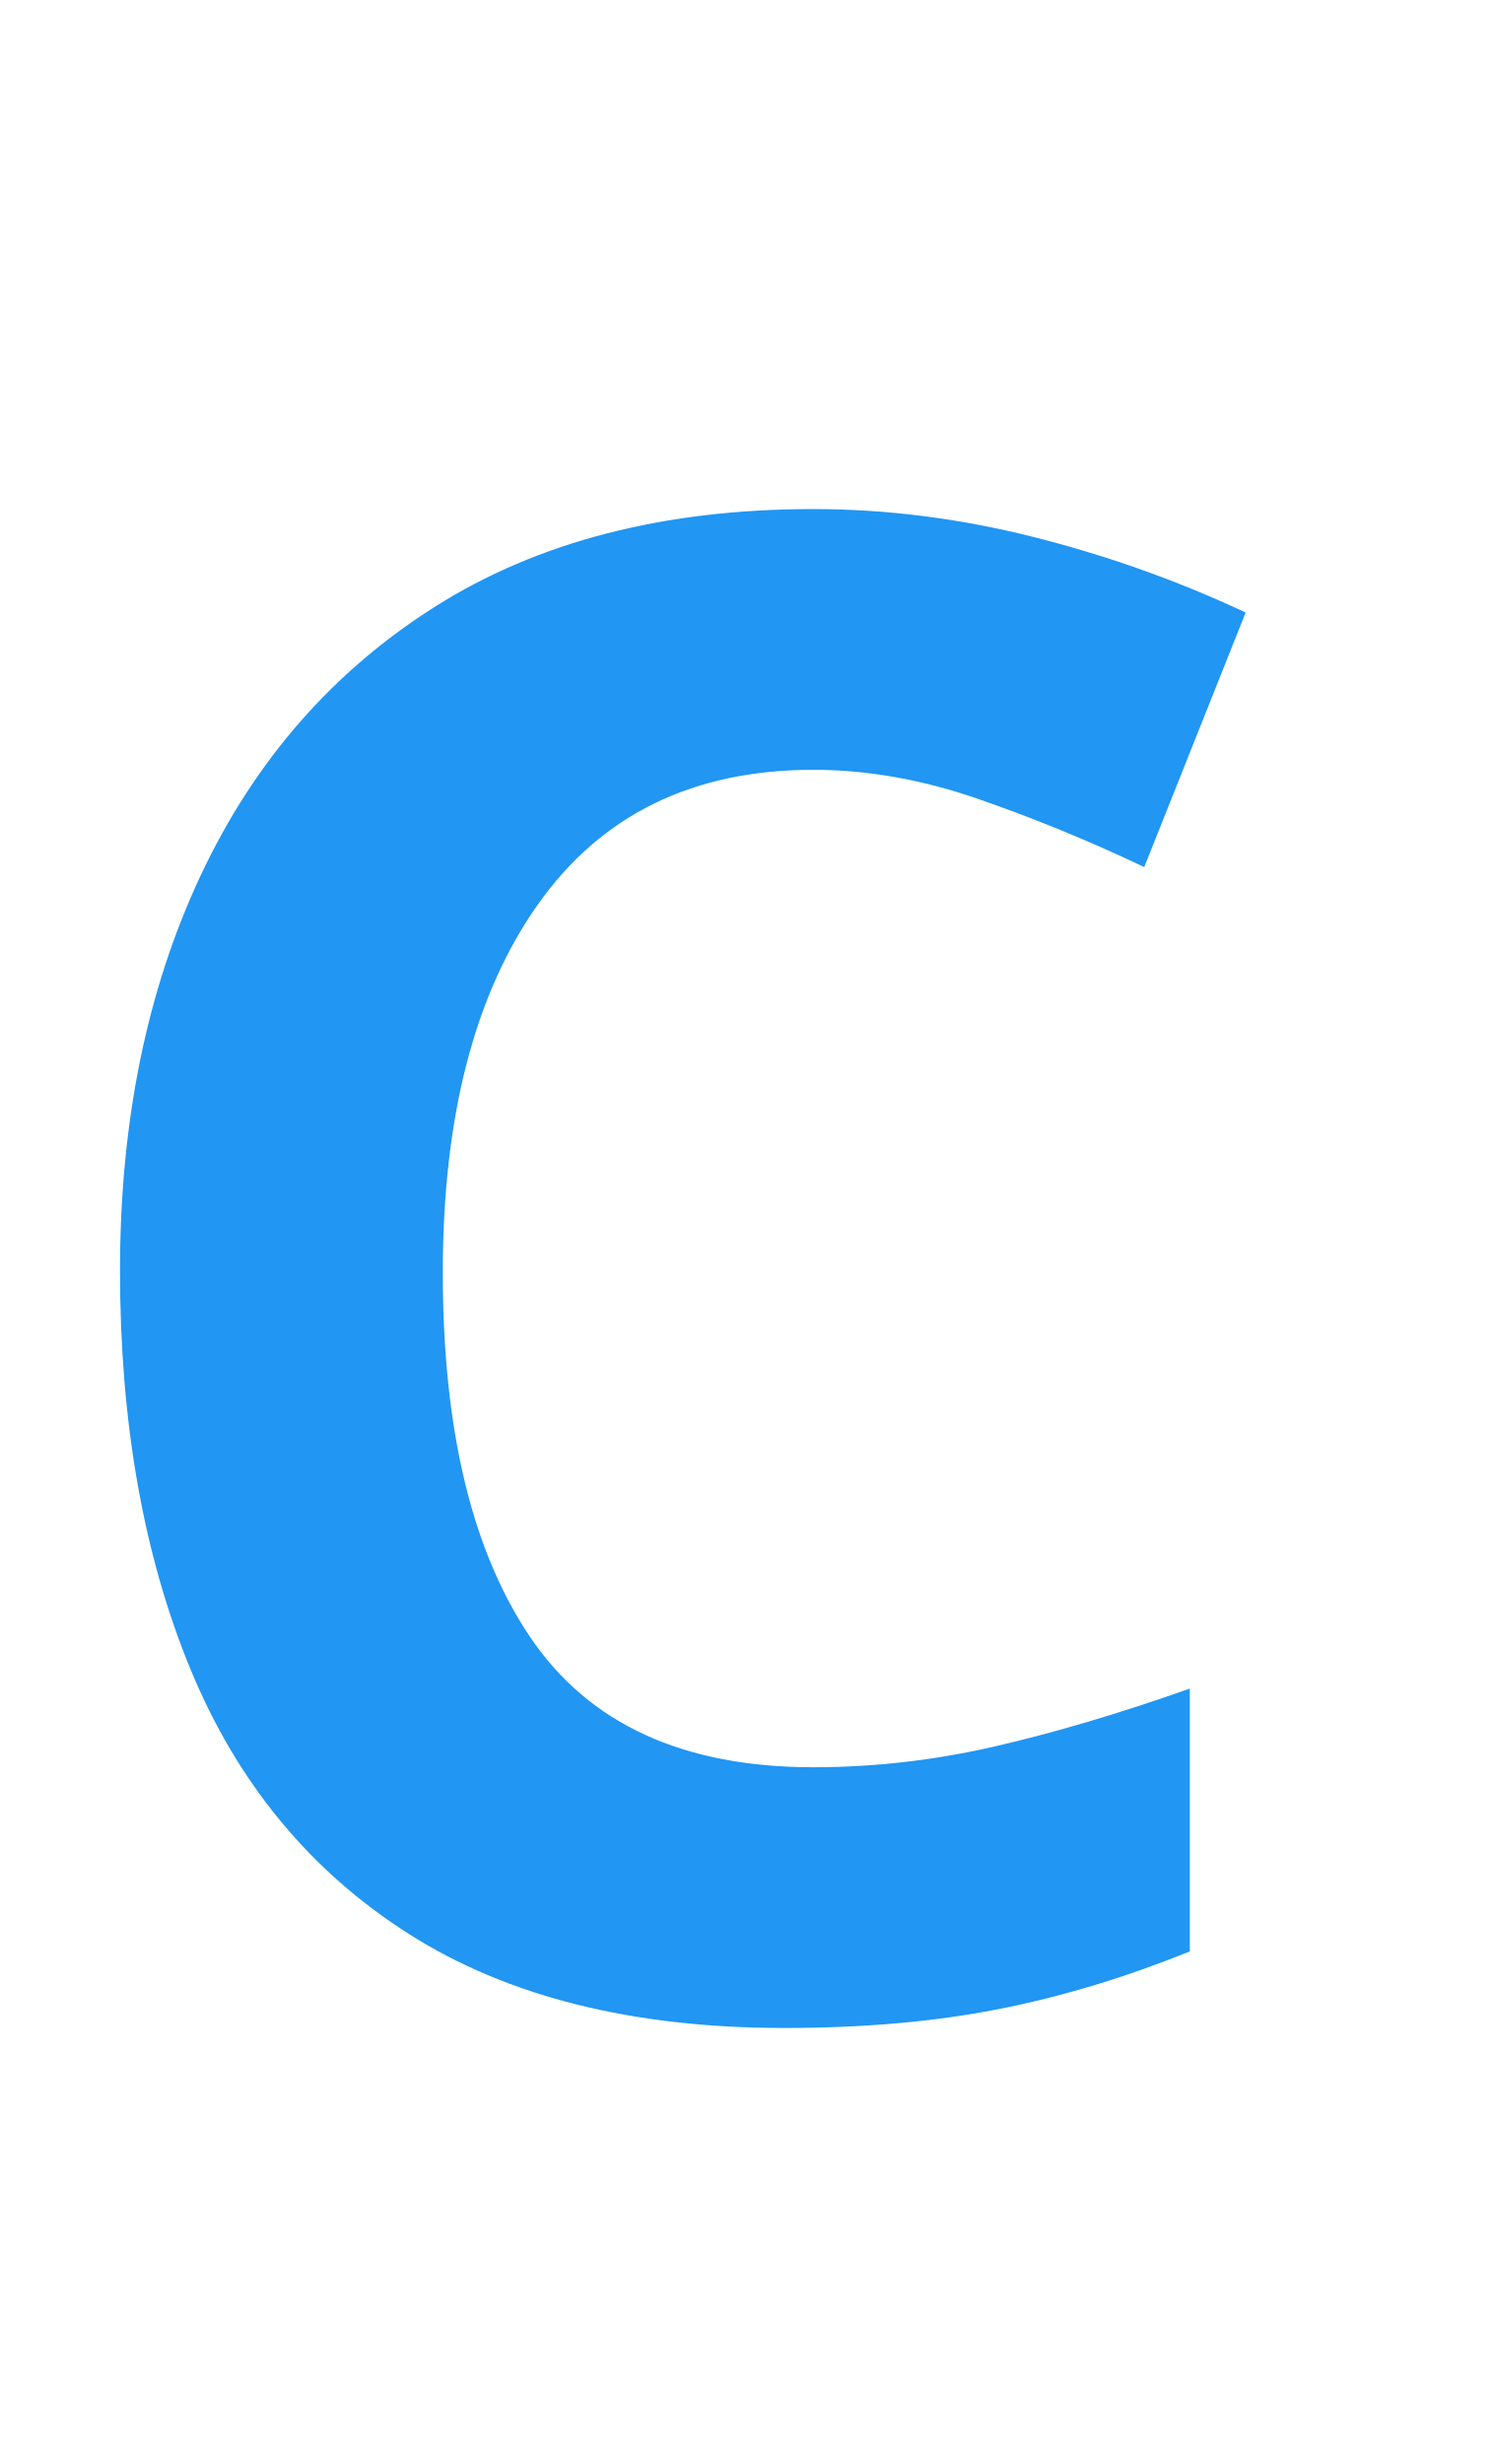
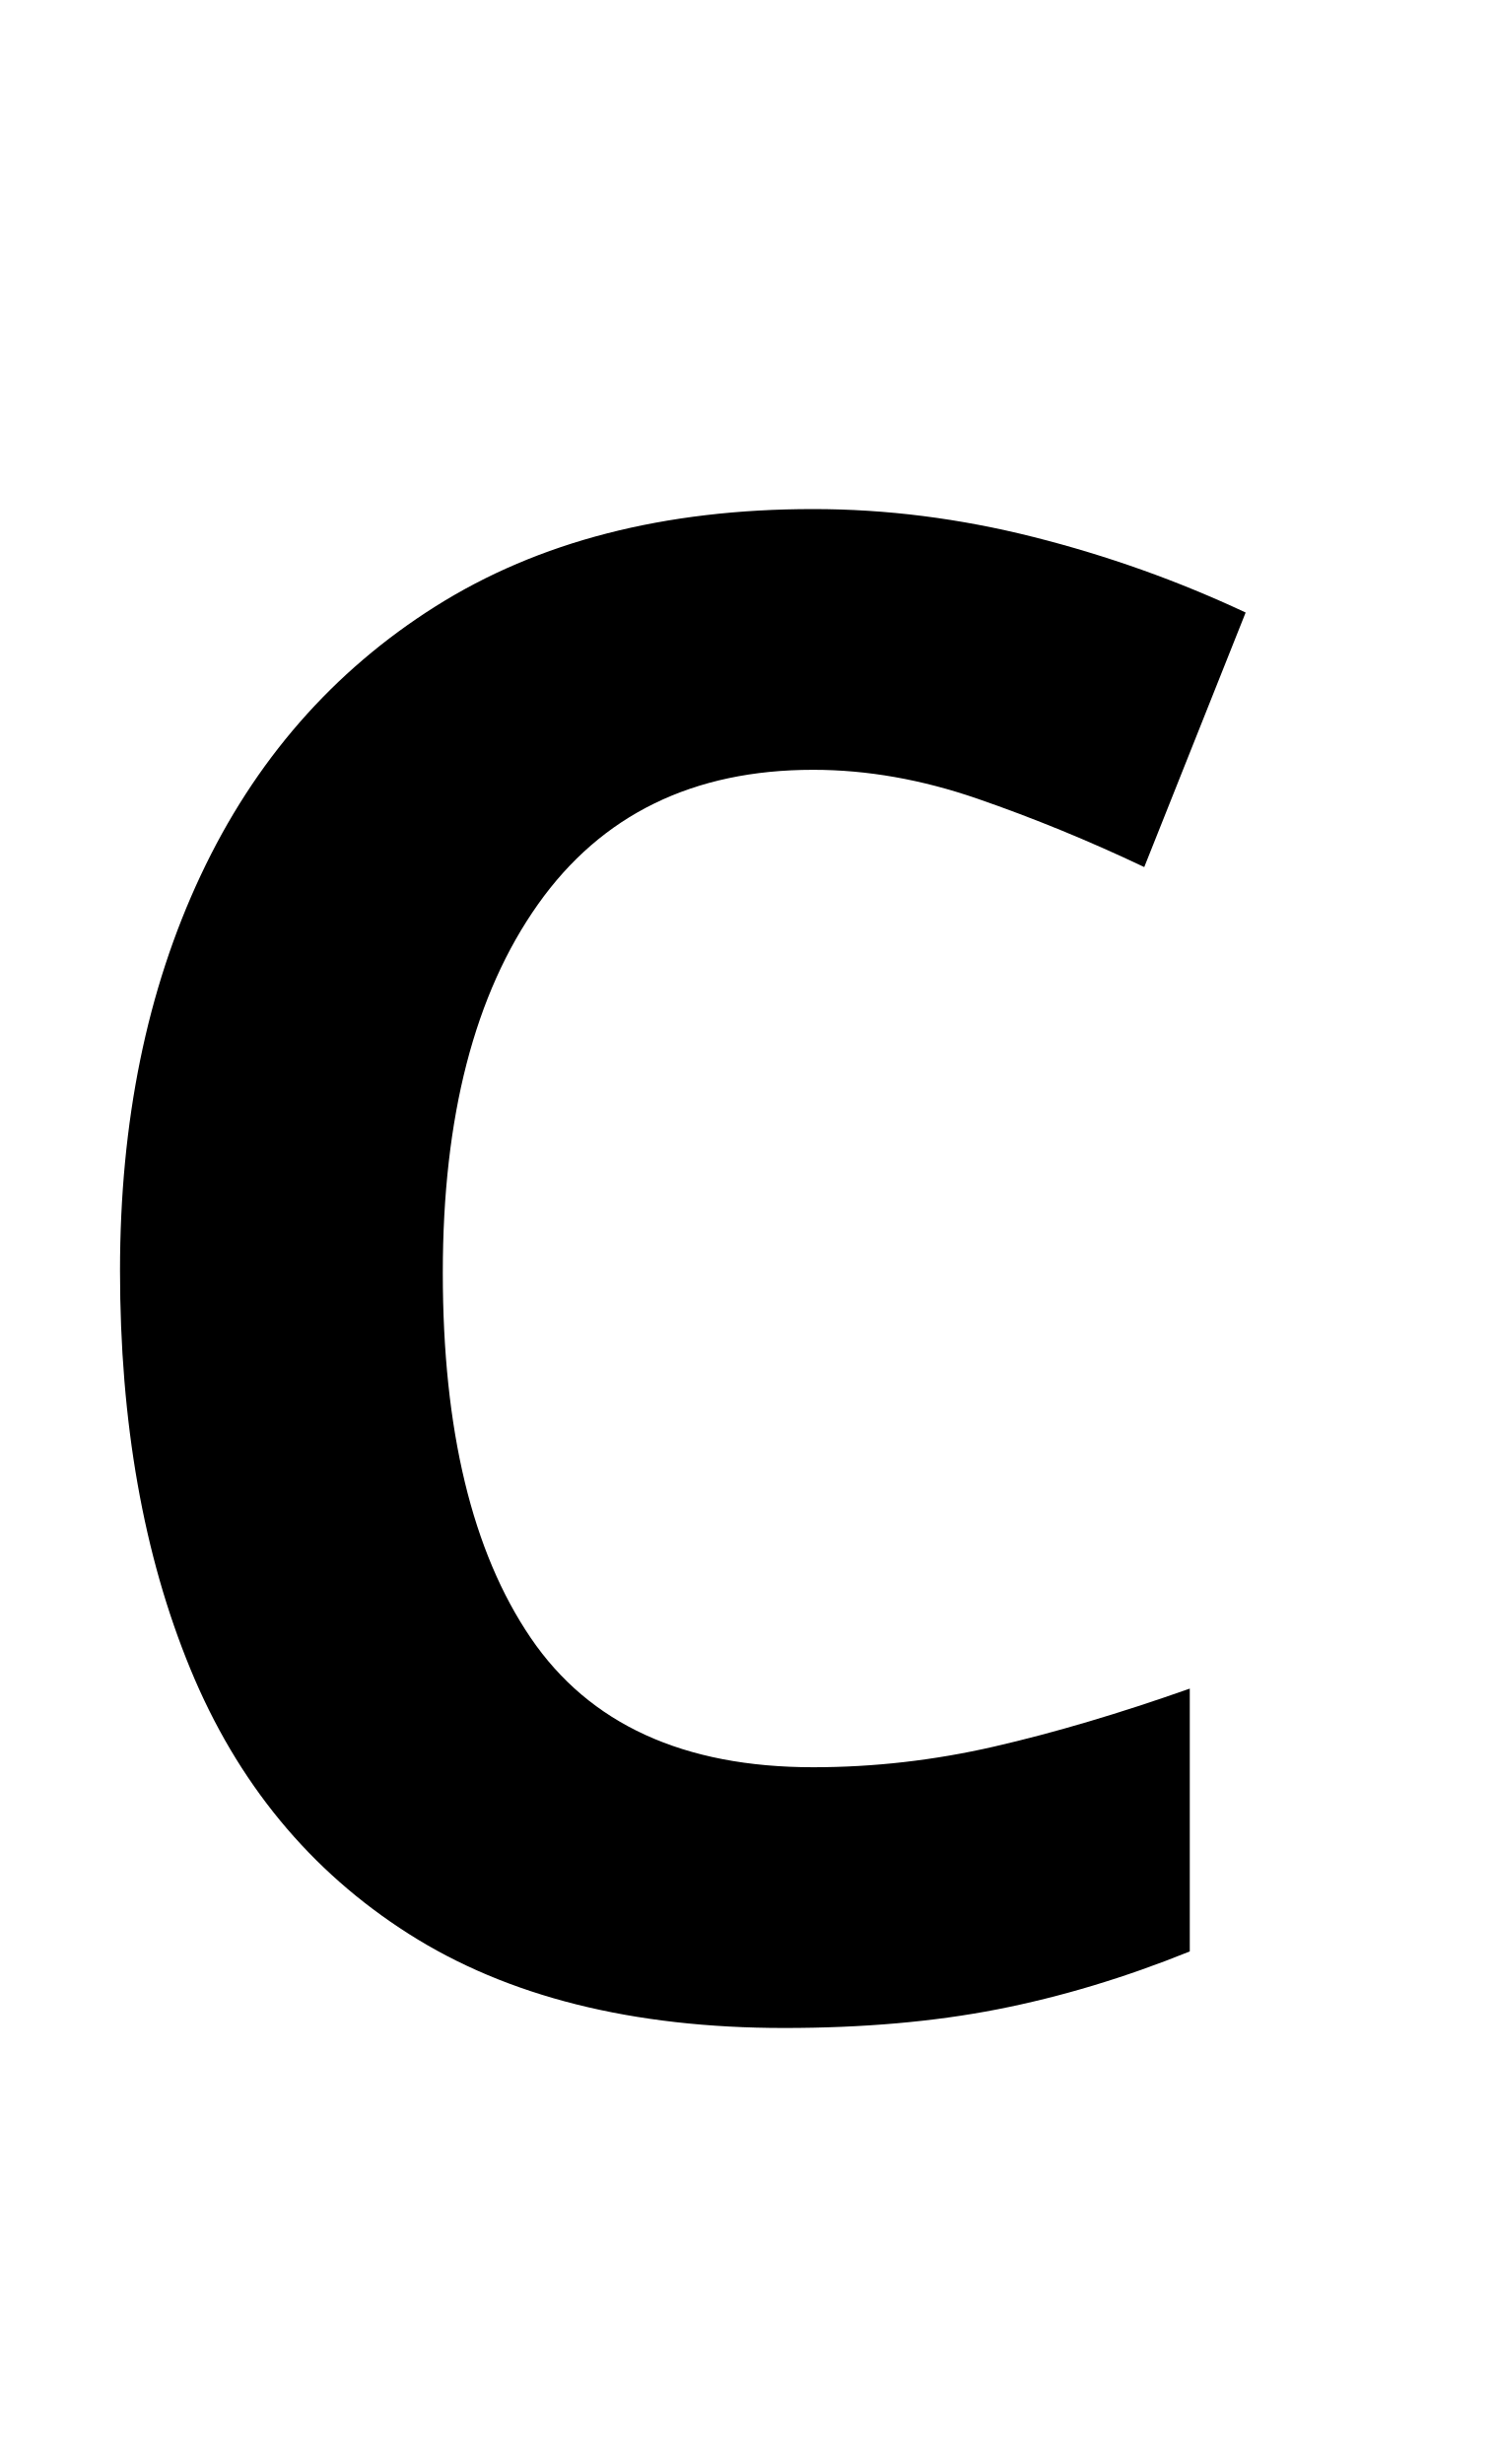
<svg xmlns="http://www.w3.org/2000/svg" height="420.0mm" stroke-miterlimit="10" style="fill-rule:nonzero;clip-rule:evenodd;stroke-linecap:round;stroke-linejoin:round;" version="1.1" viewBox="0 0 722.925 1190.7" width="255mm" xml:space="preserve">
  <defs />
  <g id="Layer-1">
-     <text fill="#2196f3" font-family="Helvetica-Bold" font-size="1000" opacity="1" stroke="none" text-anchor="start" transform="matrix(1 0 0 1 0 0)" x="0" y="0">
+     <text fill="#000000" font-family="Helvetica-Bold" font-size="1000" opacity="1" stroke="none" text-anchor="start" transform="matrix(1 0 0 1 0 0)" x="0" y="0">
      <tspan font-weight="bold" textLength="722.168" x="0" y="970">C</tspan>
    </text>
  </g>
</svg>
